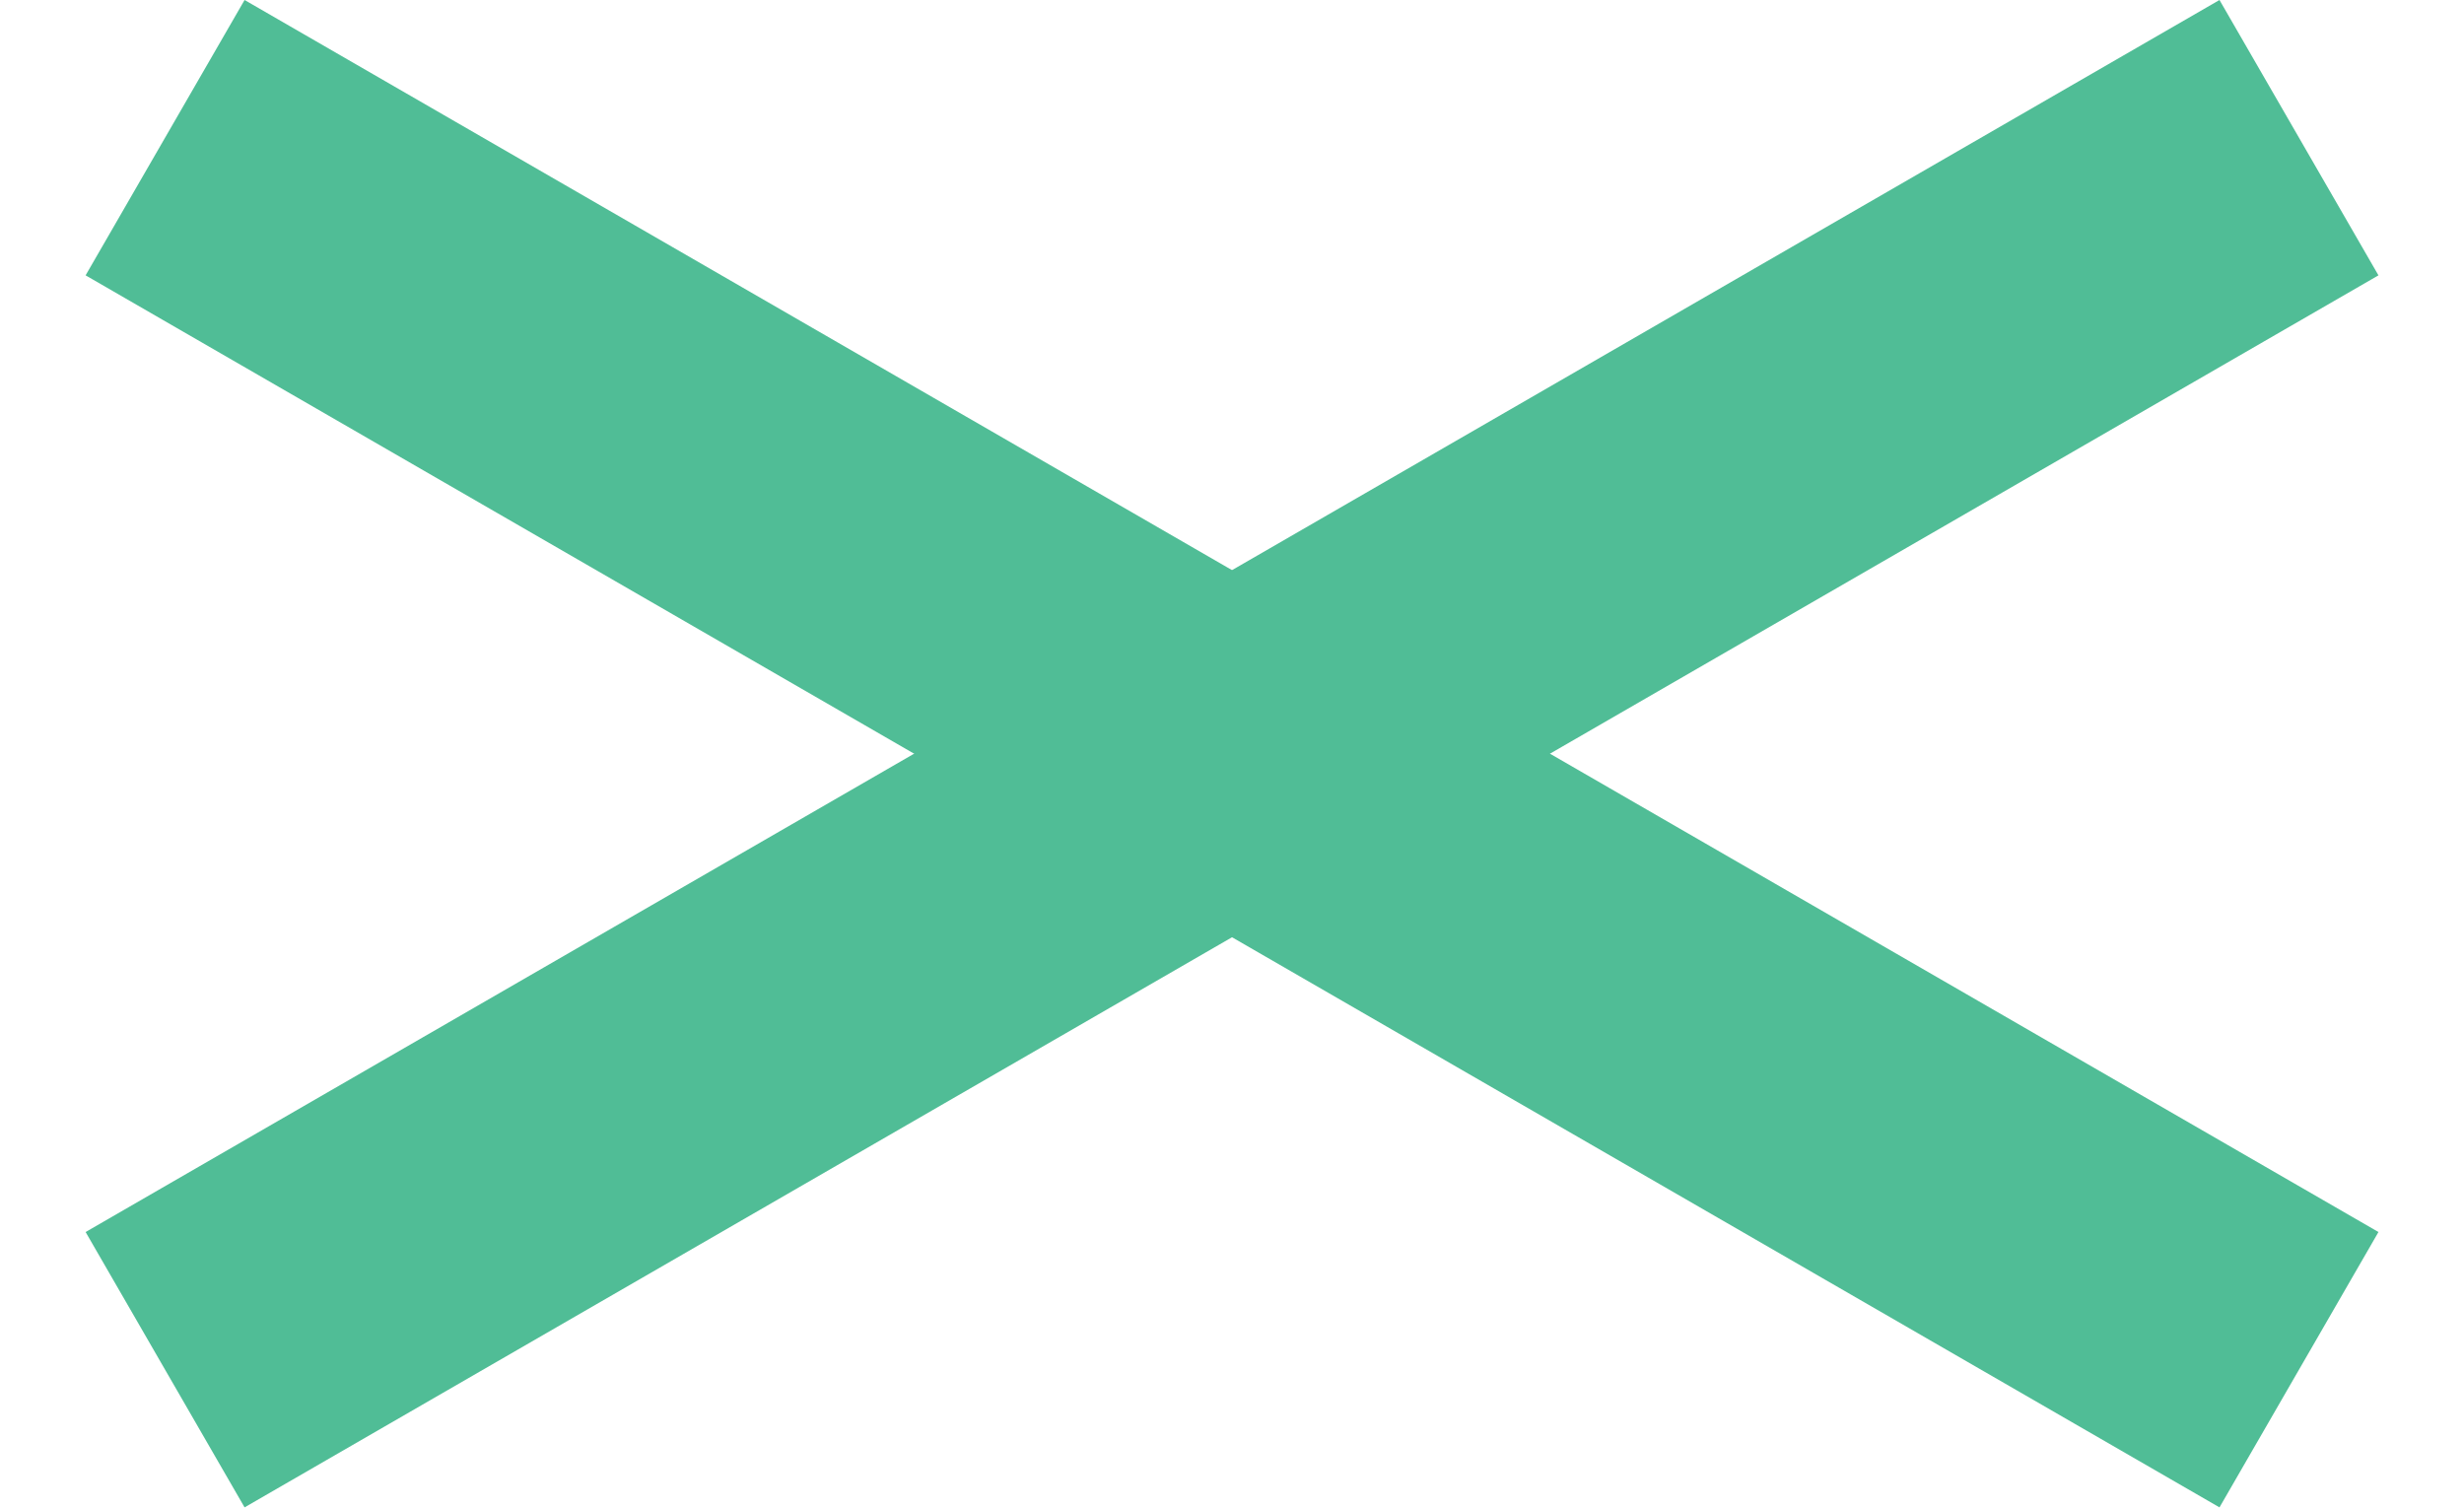
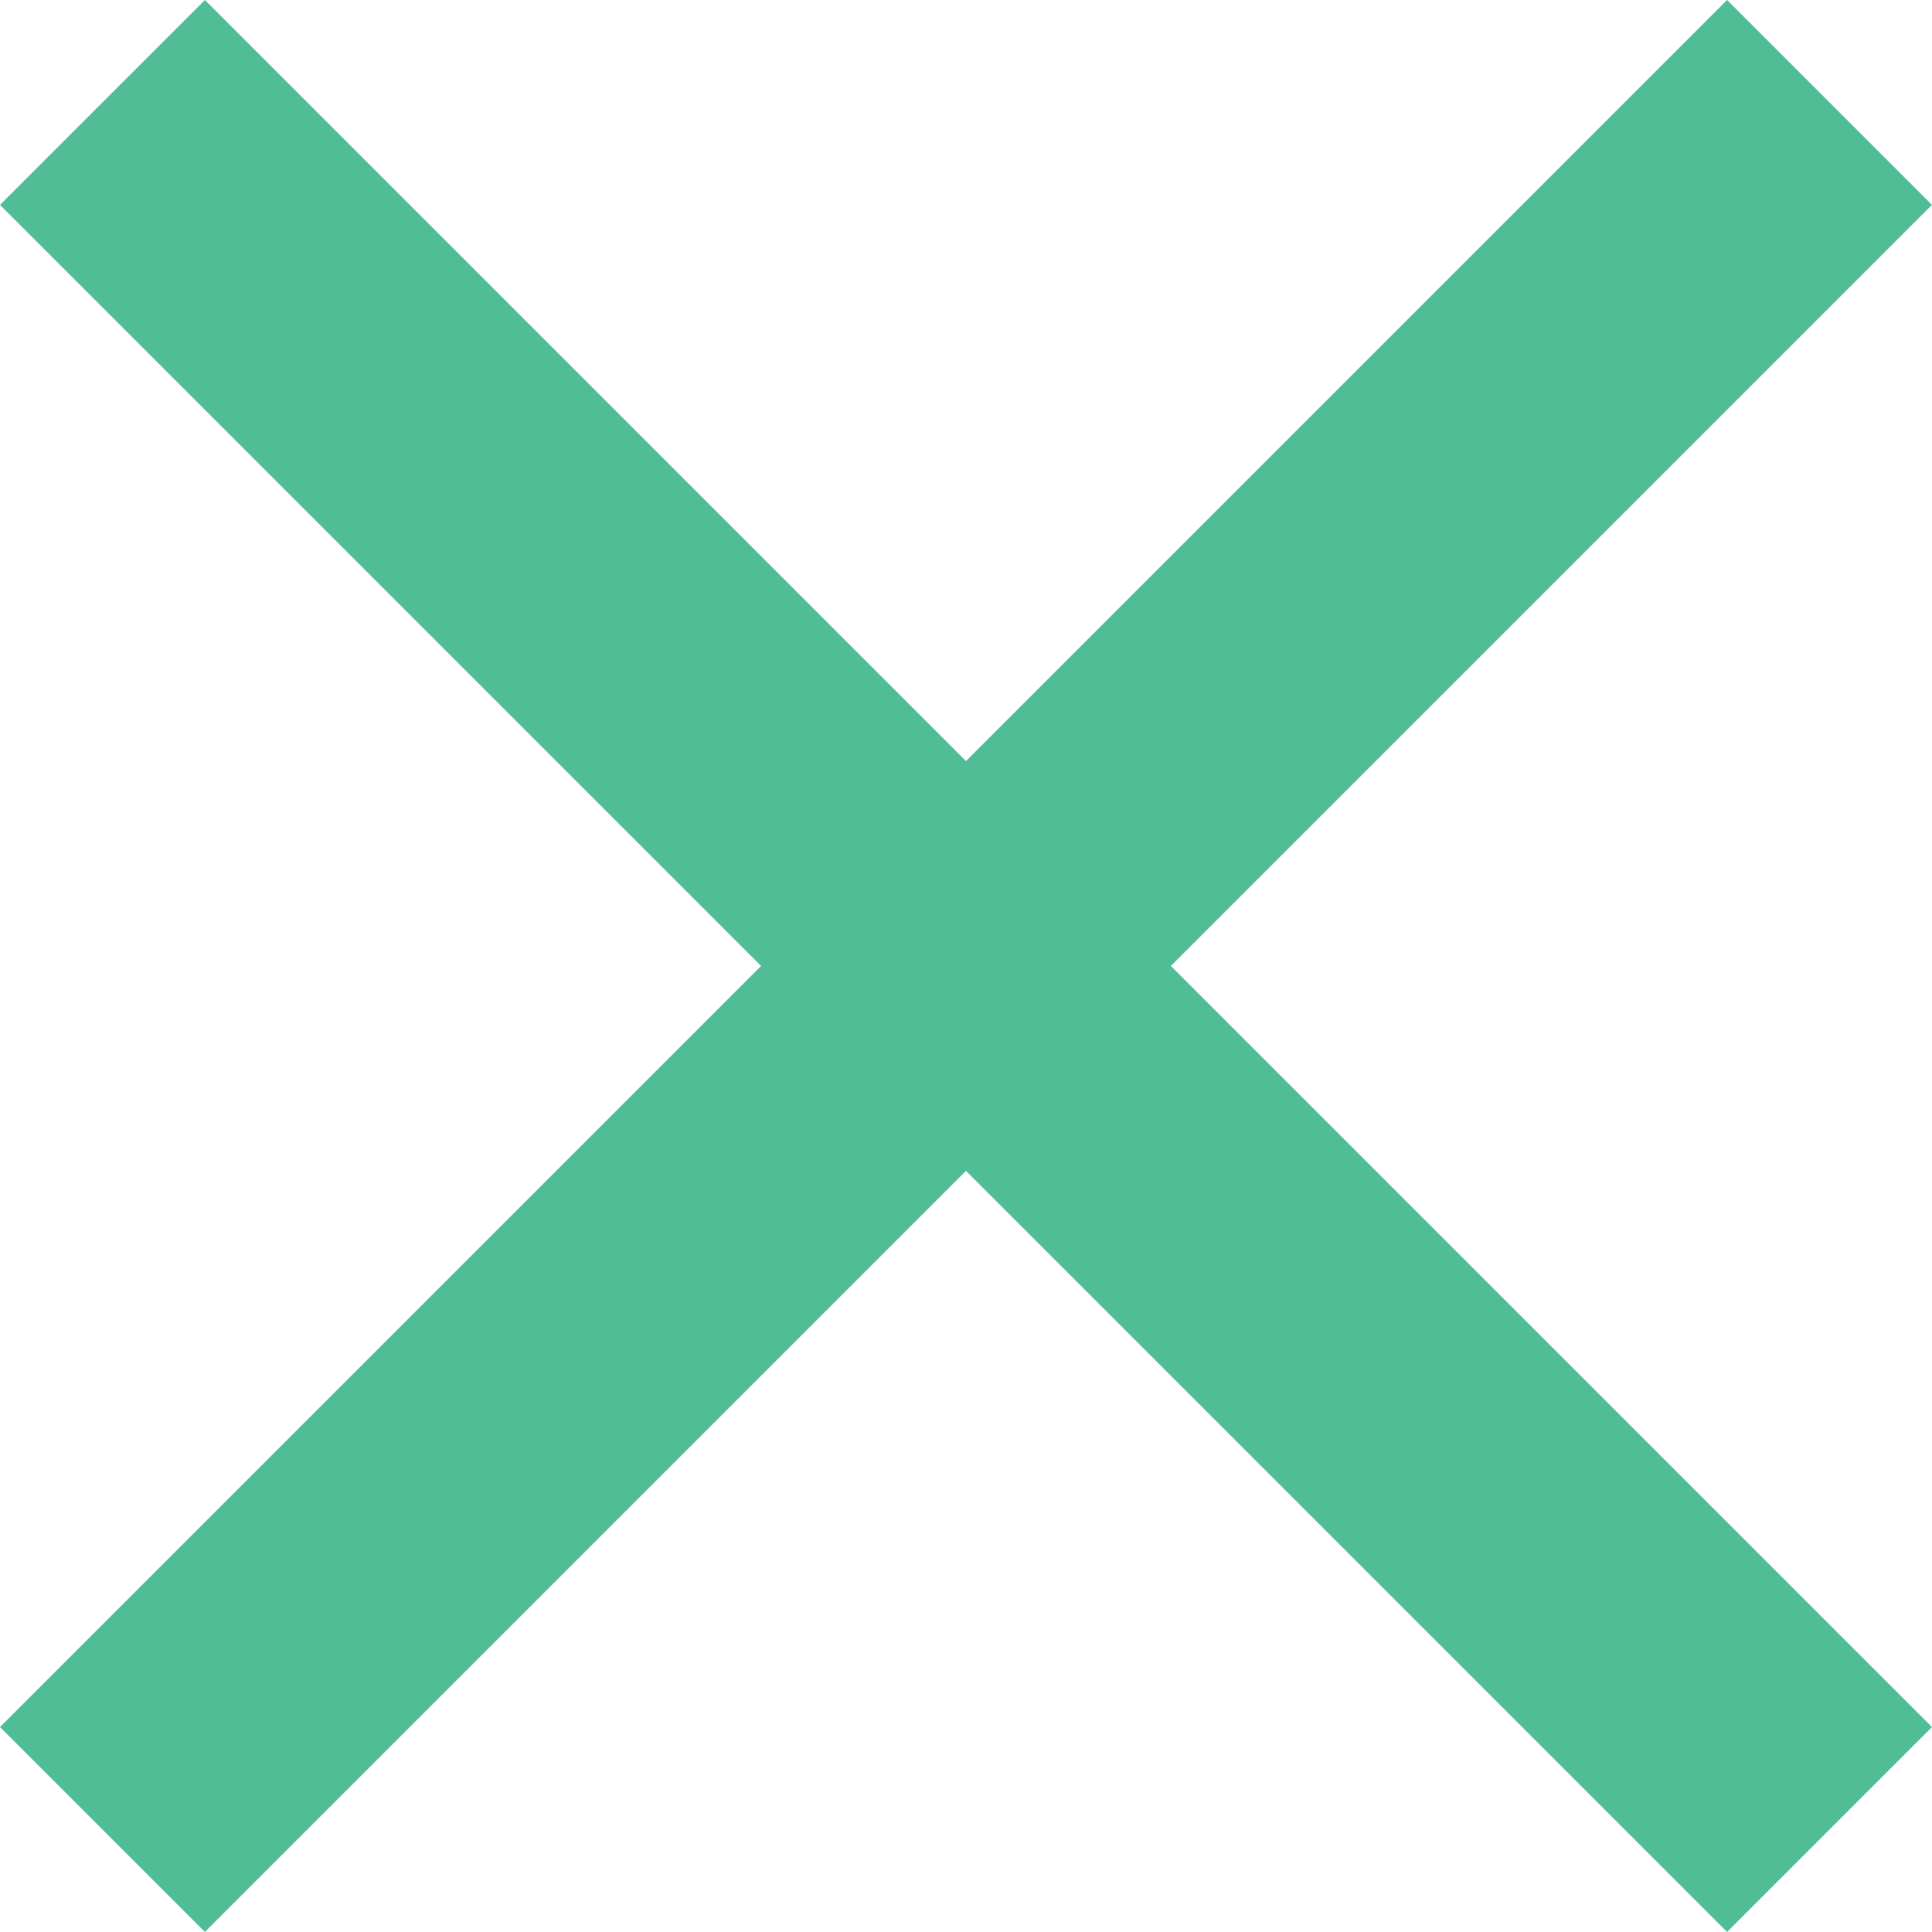
- <svg xmlns="http://www.w3.org/2000/svg" width="31" height="18.964" viewBox="0 0 31 18.964">
-   <g id="bar-focus" transform="translate(-264 -29.518)">
-     <rect id="Rectangle_226" data-name="Rectangle 226" width="31" height="4" transform="translate(265.077 45.018) rotate(-30)" fill="#50bd96" />
-     <rect id="Rectangle_227" data-name="Rectangle 227" width="31" height="4" transform="translate(264 37)" fill="#50bd96" opacity="0" />
-     <rect id="Rectangle_228" data-name="Rectangle 228" width="31" height="4" transform="translate(267.077 29.518) rotate(30)" fill="#50bd96" />
-   </g>
+ <svg xmlns="http://www.w3.org/2000/svg" id="bar-focus" width="31.597" height="31.597" viewBox="0 0 31.597 31.597">
+   <rect id="Rectangle_94" data-name="Rectangle 94" width="39.945" height="4.739" transform="translate(0 28.245) rotate(-45)" fill="#50bd96" />
+   <rect id="Rectangle_94-2" data-name="Rectangle 94" width="39.945" height="4.739" transform="translate(3.351 0) rotate(45)" fill="#50bd96" />
</svg>
